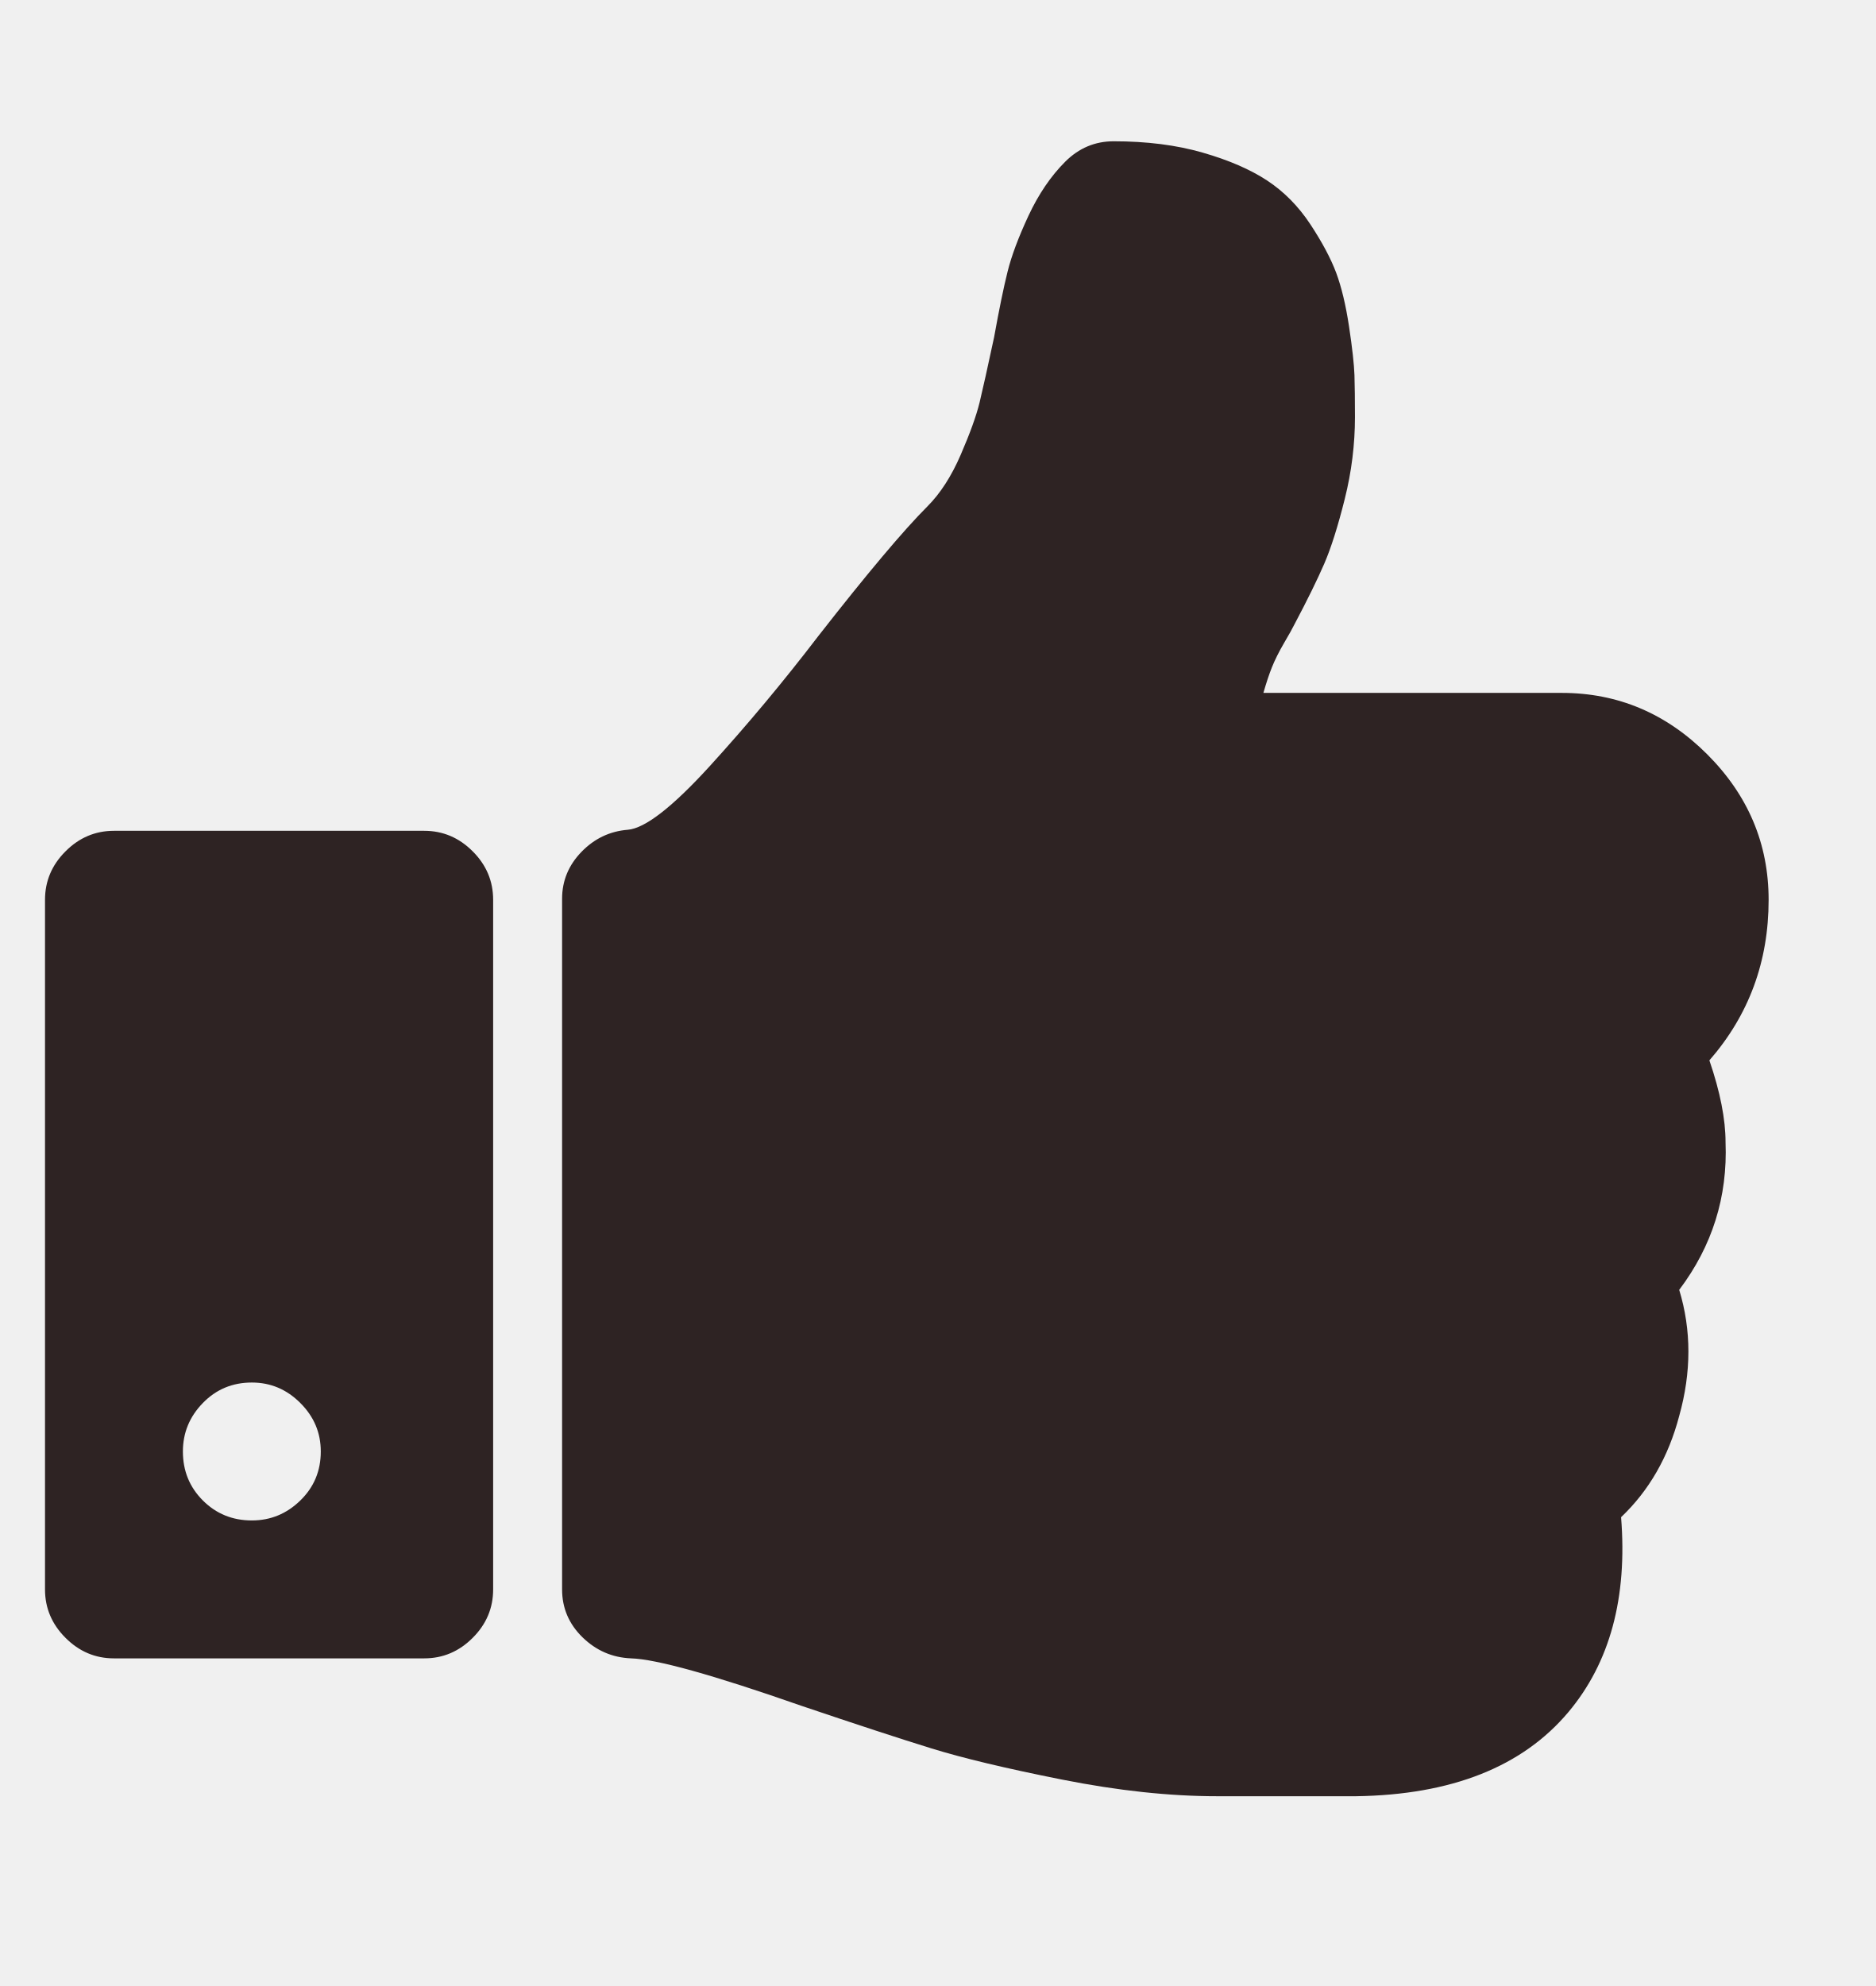
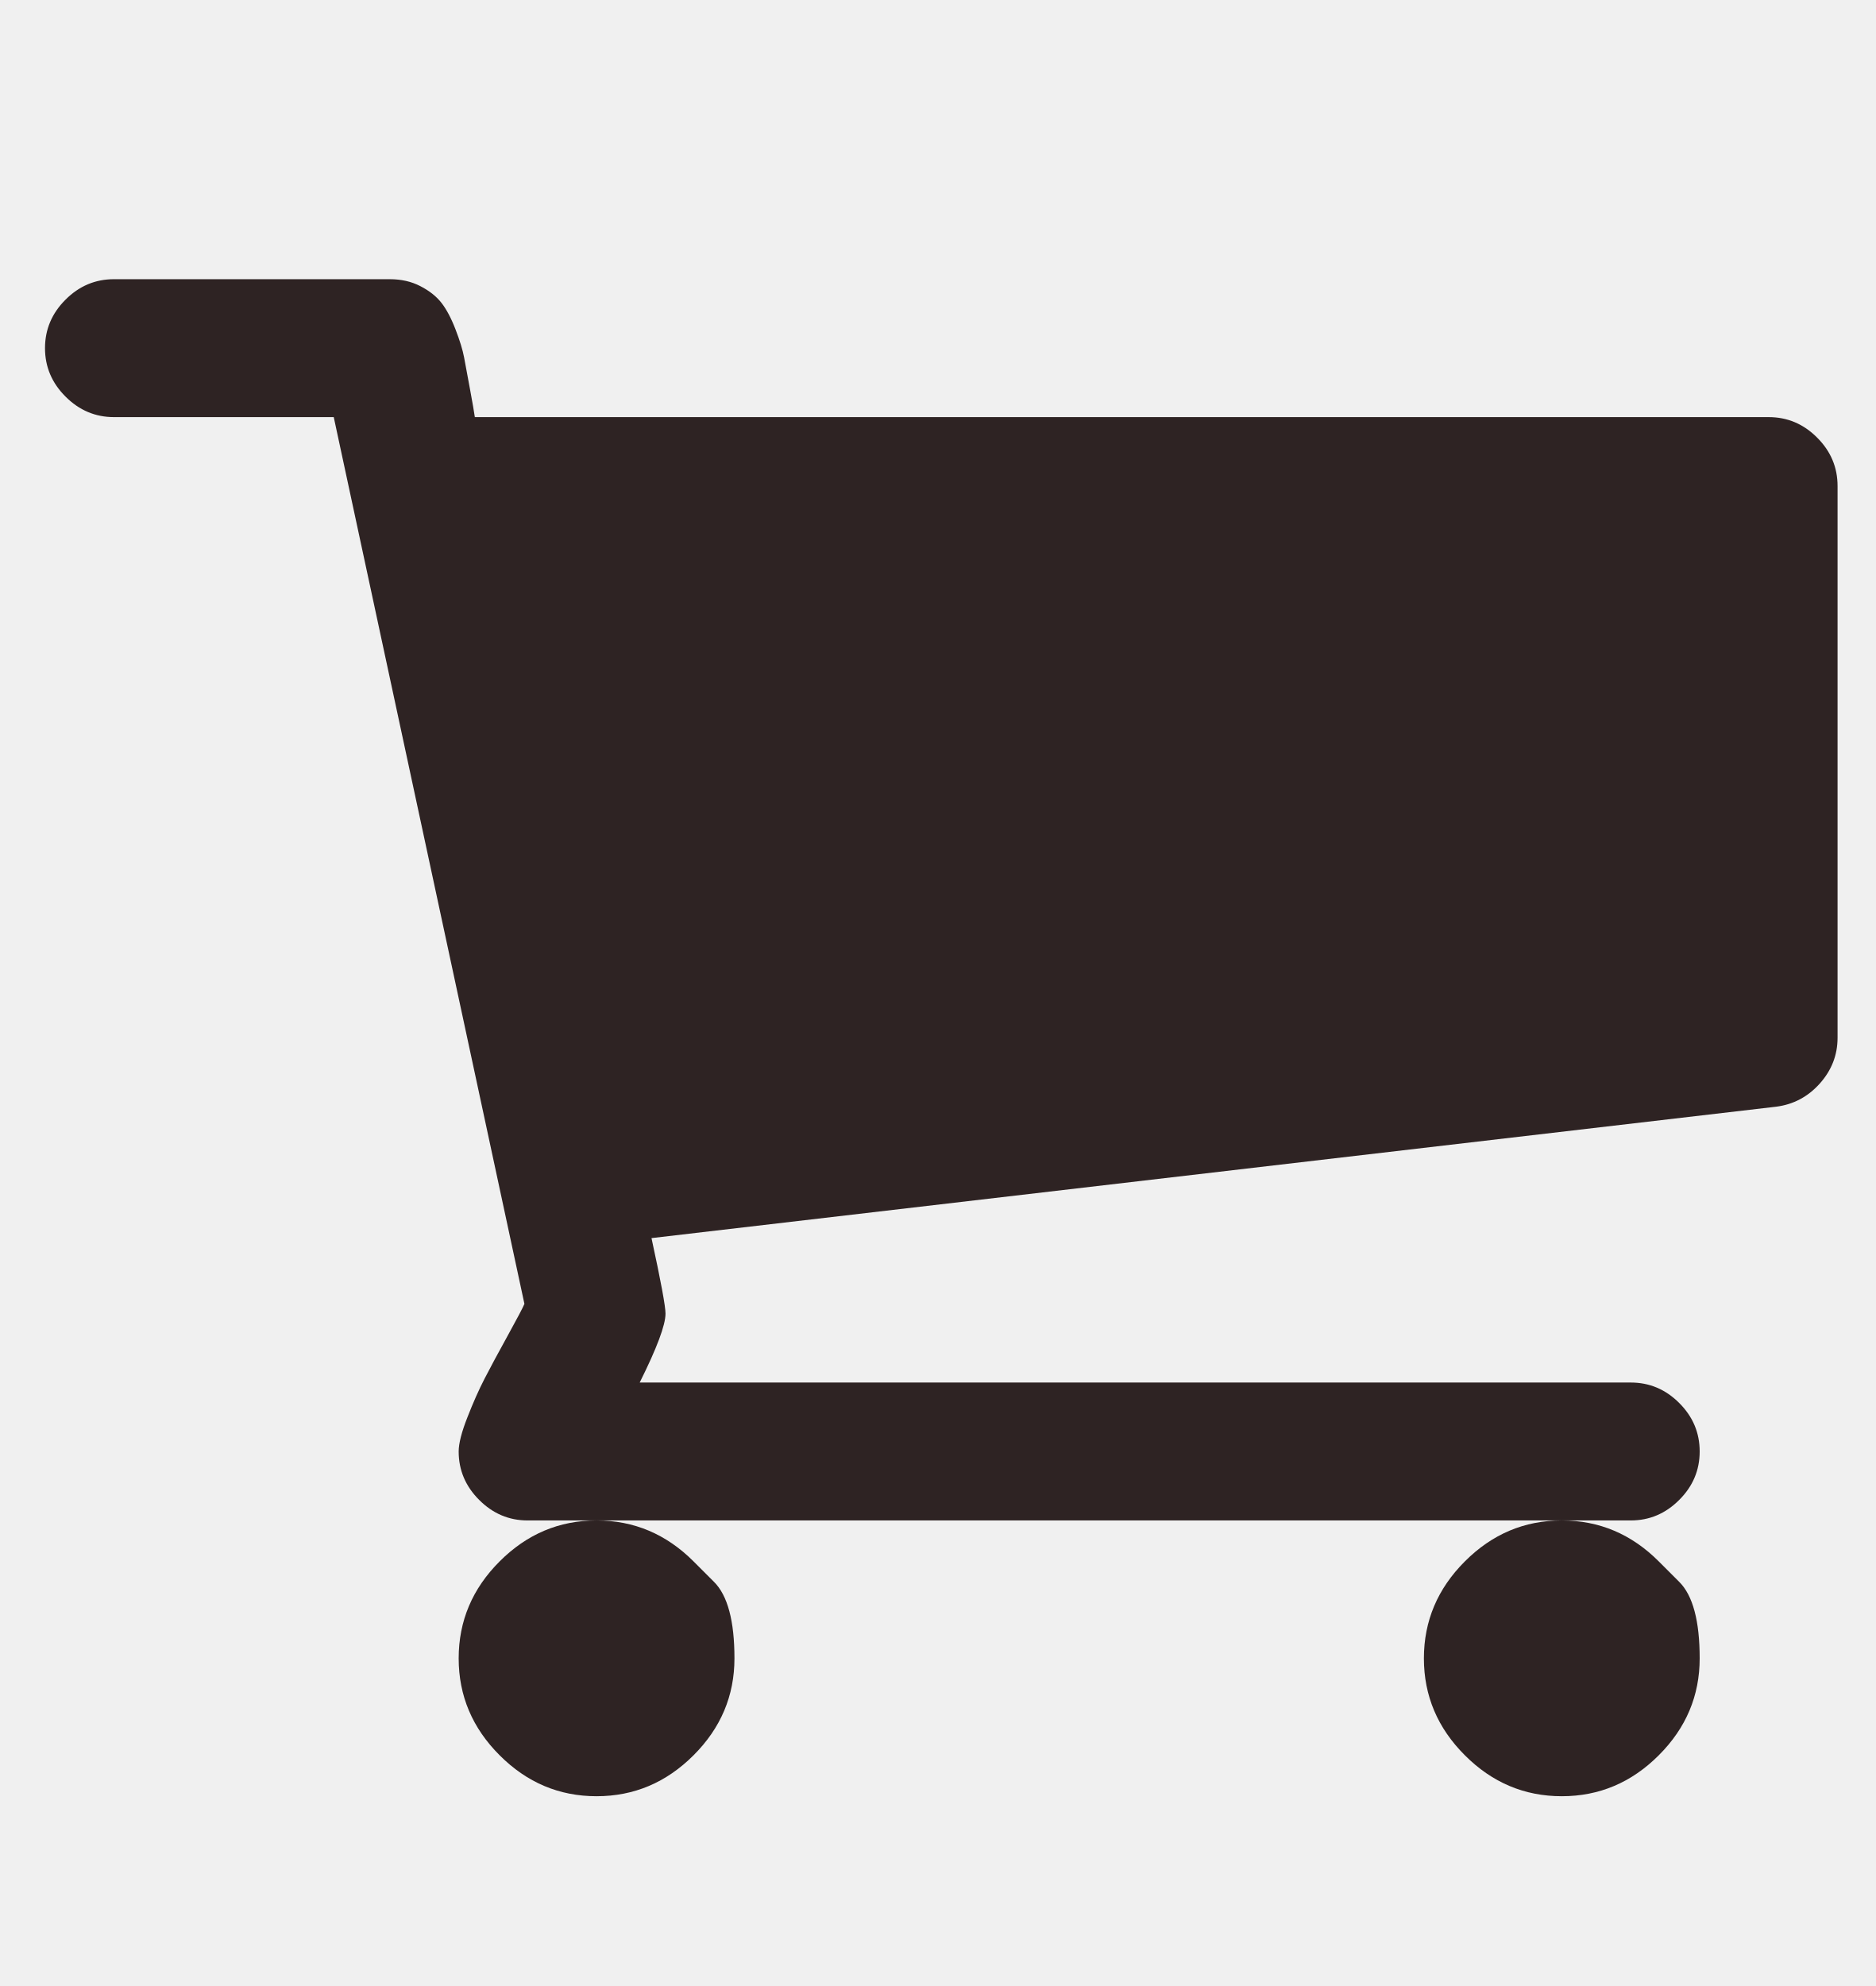
<svg xmlns="http://www.w3.org/2000/svg" width="34" height="36" viewBox="0 0 34 36" fill="none">
-   <g clip-path="url(#clip0_4_32)">
-     <path d="M5.816 26.311C5.816 25.972 5.693 25.679 5.445 25.432C5.198 25.184 4.905 25.061 4.566 25.061C4.215 25.061 3.919 25.184 3.678 25.432C3.437 25.679 3.316 25.972 3.316 26.311C3.316 26.662 3.437 26.958 3.678 27.199C3.919 27.44 4.215 27.561 4.566 27.561C4.905 27.561 5.198 27.44 5.445 27.199C5.693 26.958 5.816 26.662 5.816 26.311ZM8.941 16.311V28.811C8.941 29.149 8.818 29.442 8.57 29.689C8.323 29.937 8.03 30.061 7.691 30.061H2.066C1.728 30.061 1.435 29.937 1.188 29.689C0.94 29.442 0.816 29.149 0.816 28.811V16.311C0.816 15.972 0.94 15.679 1.188 15.432C1.435 15.184 1.728 15.06 2.066 15.06H7.691C8.03 15.06 8.323 15.184 8.57 15.432C8.818 15.679 8.941 15.972 8.941 16.311ZM32.066 16.311C32.066 17.43 31.708 18.4 30.992 19.221C31.188 19.794 31.285 20.288 31.285 20.705C31.324 21.695 31.044 22.587 30.445 23.381C30.667 24.11 30.667 24.872 30.445 25.666C30.25 26.408 29.898 27.02 29.391 27.502C29.508 28.96 29.189 30.139 28.434 31.037C27.6 32.027 26.318 32.535 24.586 32.56H23.883H22.398H22.066C21.207 32.56 20.27 32.46 19.254 32.258C18.238 32.056 17.447 31.867 16.881 31.691C16.314 31.516 15.53 31.259 14.527 30.92C12.926 30.36 11.897 30.074 11.441 30.061C11.103 30.047 10.81 29.921 10.562 29.68C10.315 29.439 10.191 29.149 10.191 28.811V16.291C10.191 15.966 10.309 15.682 10.543 15.441C10.777 15.2 11.057 15.067 11.383 15.041C11.695 15.015 12.19 14.631 12.867 13.889C13.544 13.146 14.202 12.359 14.84 11.525C15.725 10.393 16.383 9.611 16.812 9.182C17.047 8.947 17.249 8.635 17.418 8.244C17.587 7.854 17.701 7.538 17.76 7.297C17.818 7.056 17.906 6.662 18.023 6.115C18.115 5.607 18.196 5.21 18.268 4.924C18.339 4.637 18.466 4.299 18.648 3.908C18.831 3.518 19.052 3.192 19.312 2.932C19.56 2.684 19.853 2.561 20.191 2.561C20.79 2.561 21.328 2.629 21.803 2.766C22.278 2.902 22.669 3.072 22.975 3.273C23.281 3.475 23.541 3.739 23.756 4.064C23.971 4.39 24.127 4.683 24.225 4.943C24.322 5.204 24.4 5.529 24.459 5.92C24.518 6.311 24.55 6.604 24.557 6.799C24.563 6.994 24.566 7.248 24.566 7.561C24.566 8.055 24.505 8.55 24.381 9.045C24.257 9.54 24.134 9.93 24.01 10.217C23.886 10.503 23.707 10.868 23.473 11.31C23.434 11.389 23.369 11.506 23.277 11.662C23.186 11.818 23.115 11.962 23.062 12.092C23.01 12.222 22.958 12.378 22.906 12.56H28.316C29.332 12.56 30.211 12.932 30.953 13.674C31.695 14.416 32.066 15.295 32.066 16.311Z" fill="#2E2323" />
+   <g clip-path="url(#clip0_4_20)">
+     <path d="M12.574 28.303C12.574 28.303 12.698 28.426 12.945 28.674C13.193 28.921 13.316 29.384 13.316 30.061C13.316 30.738 13.069 31.324 12.574 31.818C12.079 32.313 11.493 32.56 10.816 32.56C10.139 32.56 9.553 32.313 9.059 31.818C8.564 31.324 8.316 30.738 8.316 30.061C8.316 29.384 8.564 28.797 9.059 28.303C9.553 27.808 10.139 27.561 10.816 27.561C11.493 27.561 12.079 27.808 12.574 28.303ZM30.074 28.303C30.074 28.303 30.198 28.426 30.445 28.674C30.693 28.921 30.816 29.384 30.816 30.061C30.816 30.738 30.569 31.324 30.074 31.818C29.579 32.313 28.994 32.56 28.316 32.56C27.639 32.56 27.053 32.313 26.559 31.818C26.064 31.324 25.816 30.738 25.816 30.061C25.816 29.384 26.064 28.797 26.559 28.303C27.053 27.808 27.639 27.561 28.316 27.561C28.994 27.561 29.579 27.808 30.074 28.303ZM33.316 8.811V18.811C33.316 19.123 33.209 19.4 32.994 19.641C32.779 19.881 32.516 20.021 32.203 20.061L11.812 22.443C11.982 23.225 12.066 23.68 12.066 23.811C12.066 24.019 11.91 24.436 11.598 25.061H29.566C29.905 25.061 30.198 25.184 30.445 25.432C30.693 25.679 30.816 25.972 30.816 26.311C30.816 26.649 30.693 26.942 30.445 27.189C30.198 27.437 29.905 27.561 29.566 27.561H9.566C9.228 27.561 8.935 27.437 8.688 27.189C8.44 26.942 8.316 26.649 8.316 26.311C8.316 26.167 8.368 25.962 8.473 25.695C8.577 25.428 8.681 25.194 8.785 24.992C8.889 24.79 9.029 24.53 9.205 24.211C9.381 23.892 9.482 23.7 9.508 23.635L6.051 7.561H2.066C1.728 7.561 1.435 7.437 1.188 7.189C0.94 6.942 0.816 6.649 0.816 6.311C0.816 5.972 0.94 5.679 1.188 5.432C1.435 5.184 1.728 5.061 2.066 5.061H7.066C7.275 5.061 7.46 5.103 7.623 5.188C7.786 5.272 7.913 5.373 8.004 5.49C8.095 5.607 8.18 5.767 8.258 5.969C8.336 6.171 8.388 6.34 8.414 6.477C8.44 6.613 8.476 6.805 8.521 7.053C8.567 7.3 8.596 7.469 8.609 7.561H32.066C32.405 7.561 32.698 7.684 32.945 7.932C33.193 8.179 33.316 8.472 33.316 8.811Z" fill="#2E2323" />
  </g>
  <defs>
-     <clipPath id="clip0_4_32">
+     <clipPath id="clip0_4_20">
      <rect width="32.5" height="35" fill="white" transform="matrix(1 0 0 -1 0.816406 35.0605)" />
    </clipPath>
  </defs>
</svg>
